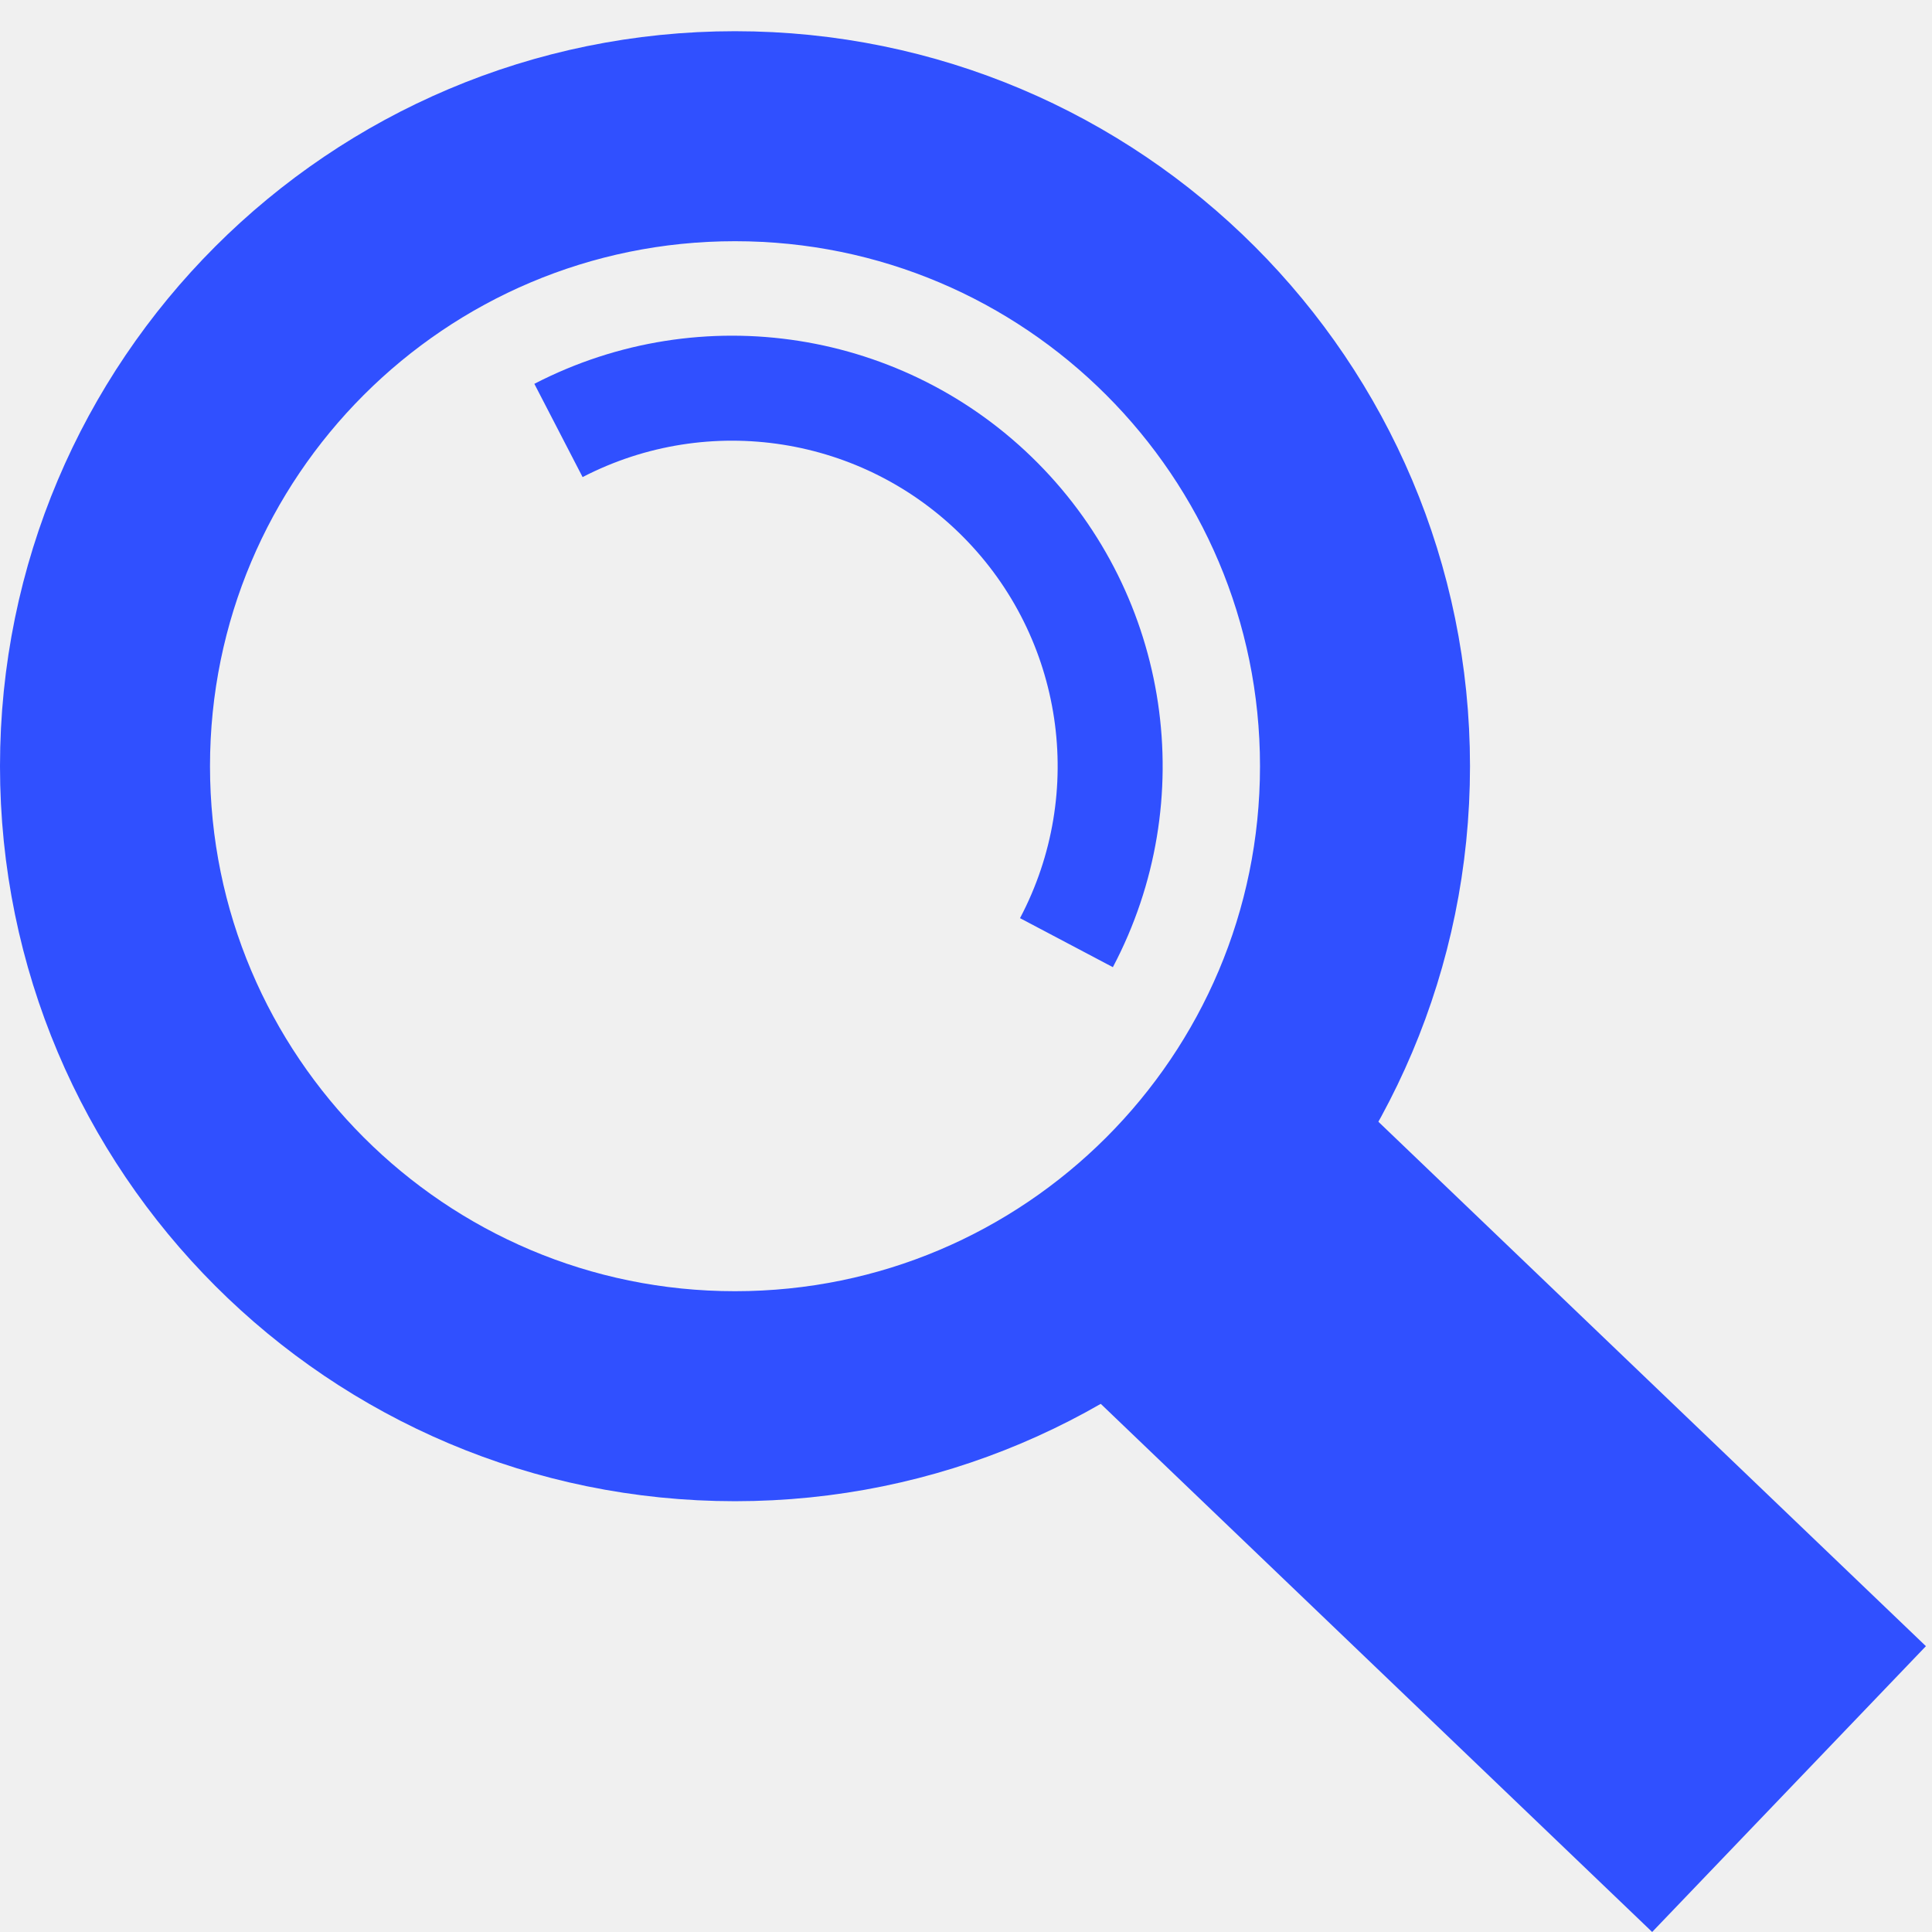
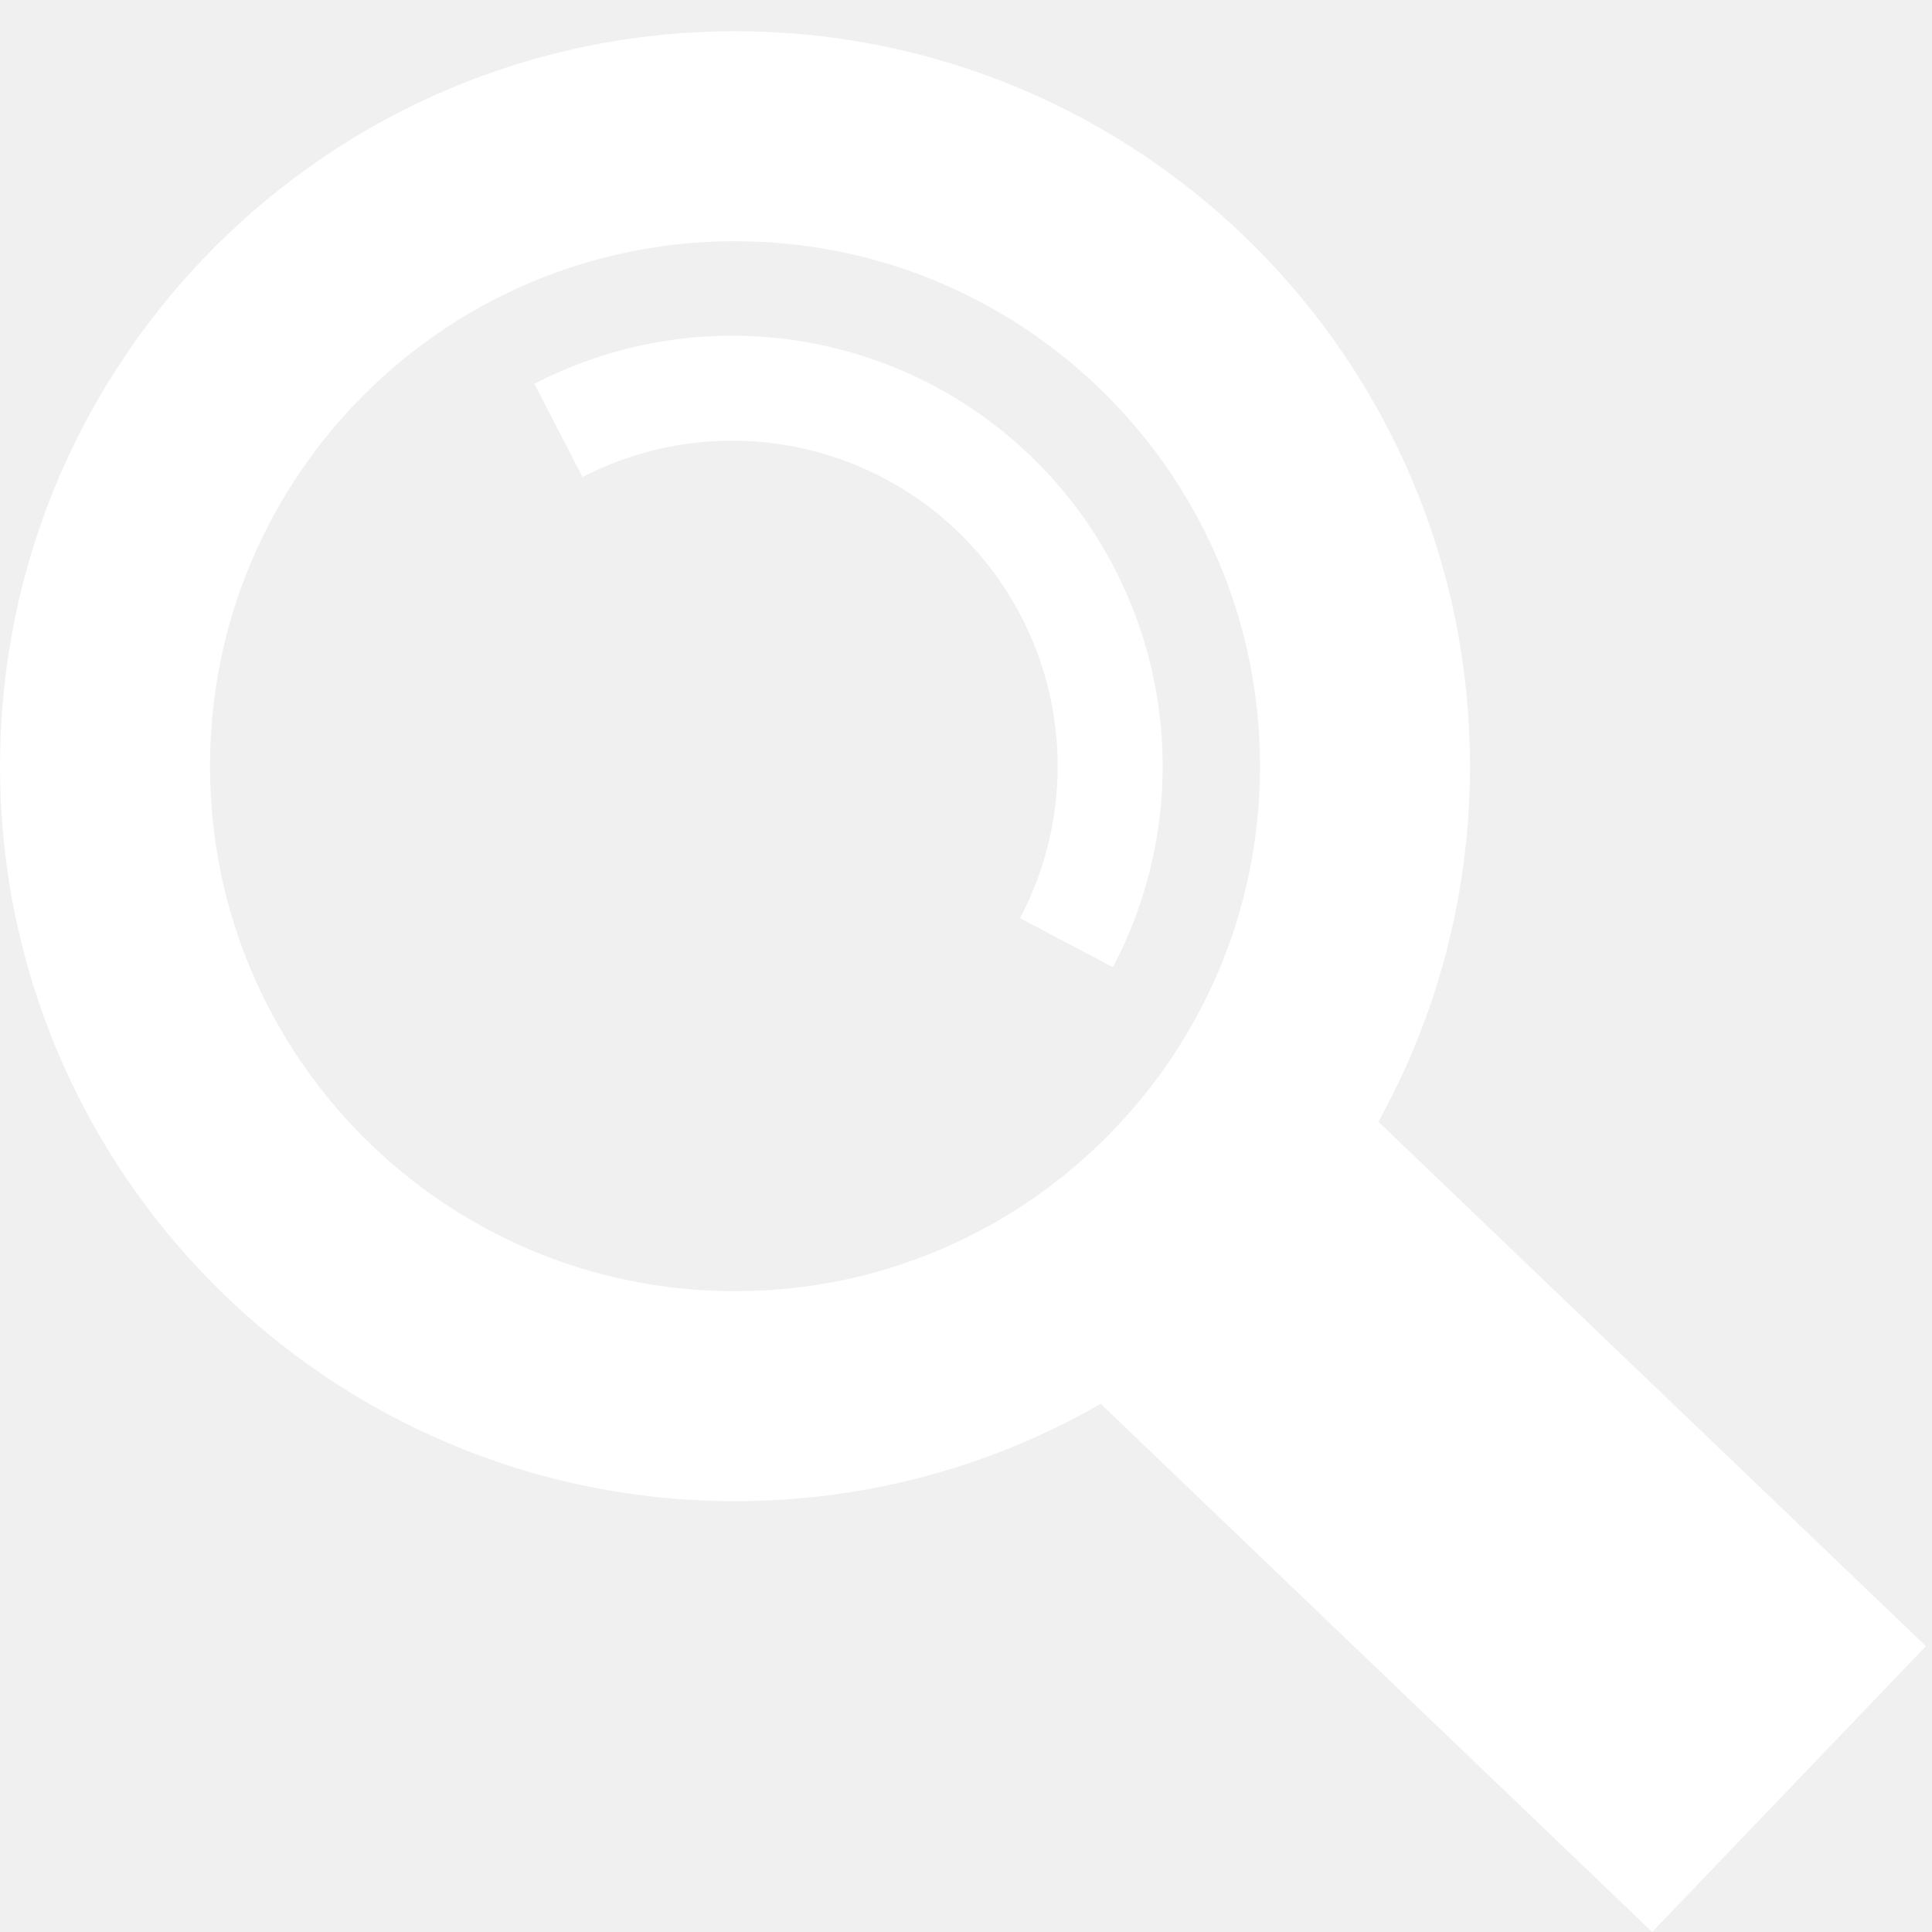
<svg xmlns="http://www.w3.org/2000/svg" width="92mm" height="92mm" viewBox="0 0 92 92">
  <g transform="translate(-40.921 -17.417)">
-     <circle cx="75.921" cy="53.903" r="30" fill="none" fill-opacity="1" stroke="#3050ff" stroke-width="10" stroke-miterlimit="4" stroke-dasharray="none" stroke-opacity="1" />
-     <path d="M67.515 37.915a18 18 0 0 1 21.051 3.313 18 18 0 0 1 3.138 21.078" fill="none" fill-opacity="1" stroke="#3050ff" stroke-width="5" stroke-miterlimit="4" stroke-dasharray="none" stroke-opacity="1" />
-     <rect width="18.846" height="39.963" x="3.706" y="122.09" ry="0" transform="rotate(-46.235)" opacity="1" fill="#3050ff" fill-opacity="1" stroke="none" stroke-width="8" stroke-miterlimit="4" stroke-dasharray="none" stroke-opacity="1" />
+     <circle cx="75.921" cy="53.903" r="30" fill="none" fill-opacity="1" stroke="#fff" stroke-width="10" stroke-miterlimit="4" stroke-dasharray="none" stroke-opacity="1" />
+     <path d="M67.515 37.915a18 18 0 0 1 21.051 3.313 18 18 0 0 1 3.138 21.078" fill="none" fill-opacity="1" stroke="#fff" stroke-width="5" stroke-miterlimit="4" stroke-dasharray="none" stroke-opacity="1" />
+     <rect width="18.846" height="39.963" x="3.706" y="122.09" ry="0" transform="rotate(-46.235)" opacity="1" fill="#fff" fill-opacity="1" stroke="none" stroke-width="8" stroke-miterlimit="4" stroke-dasharray="none" stroke-opacity="1" />
  </g>
</svg>
